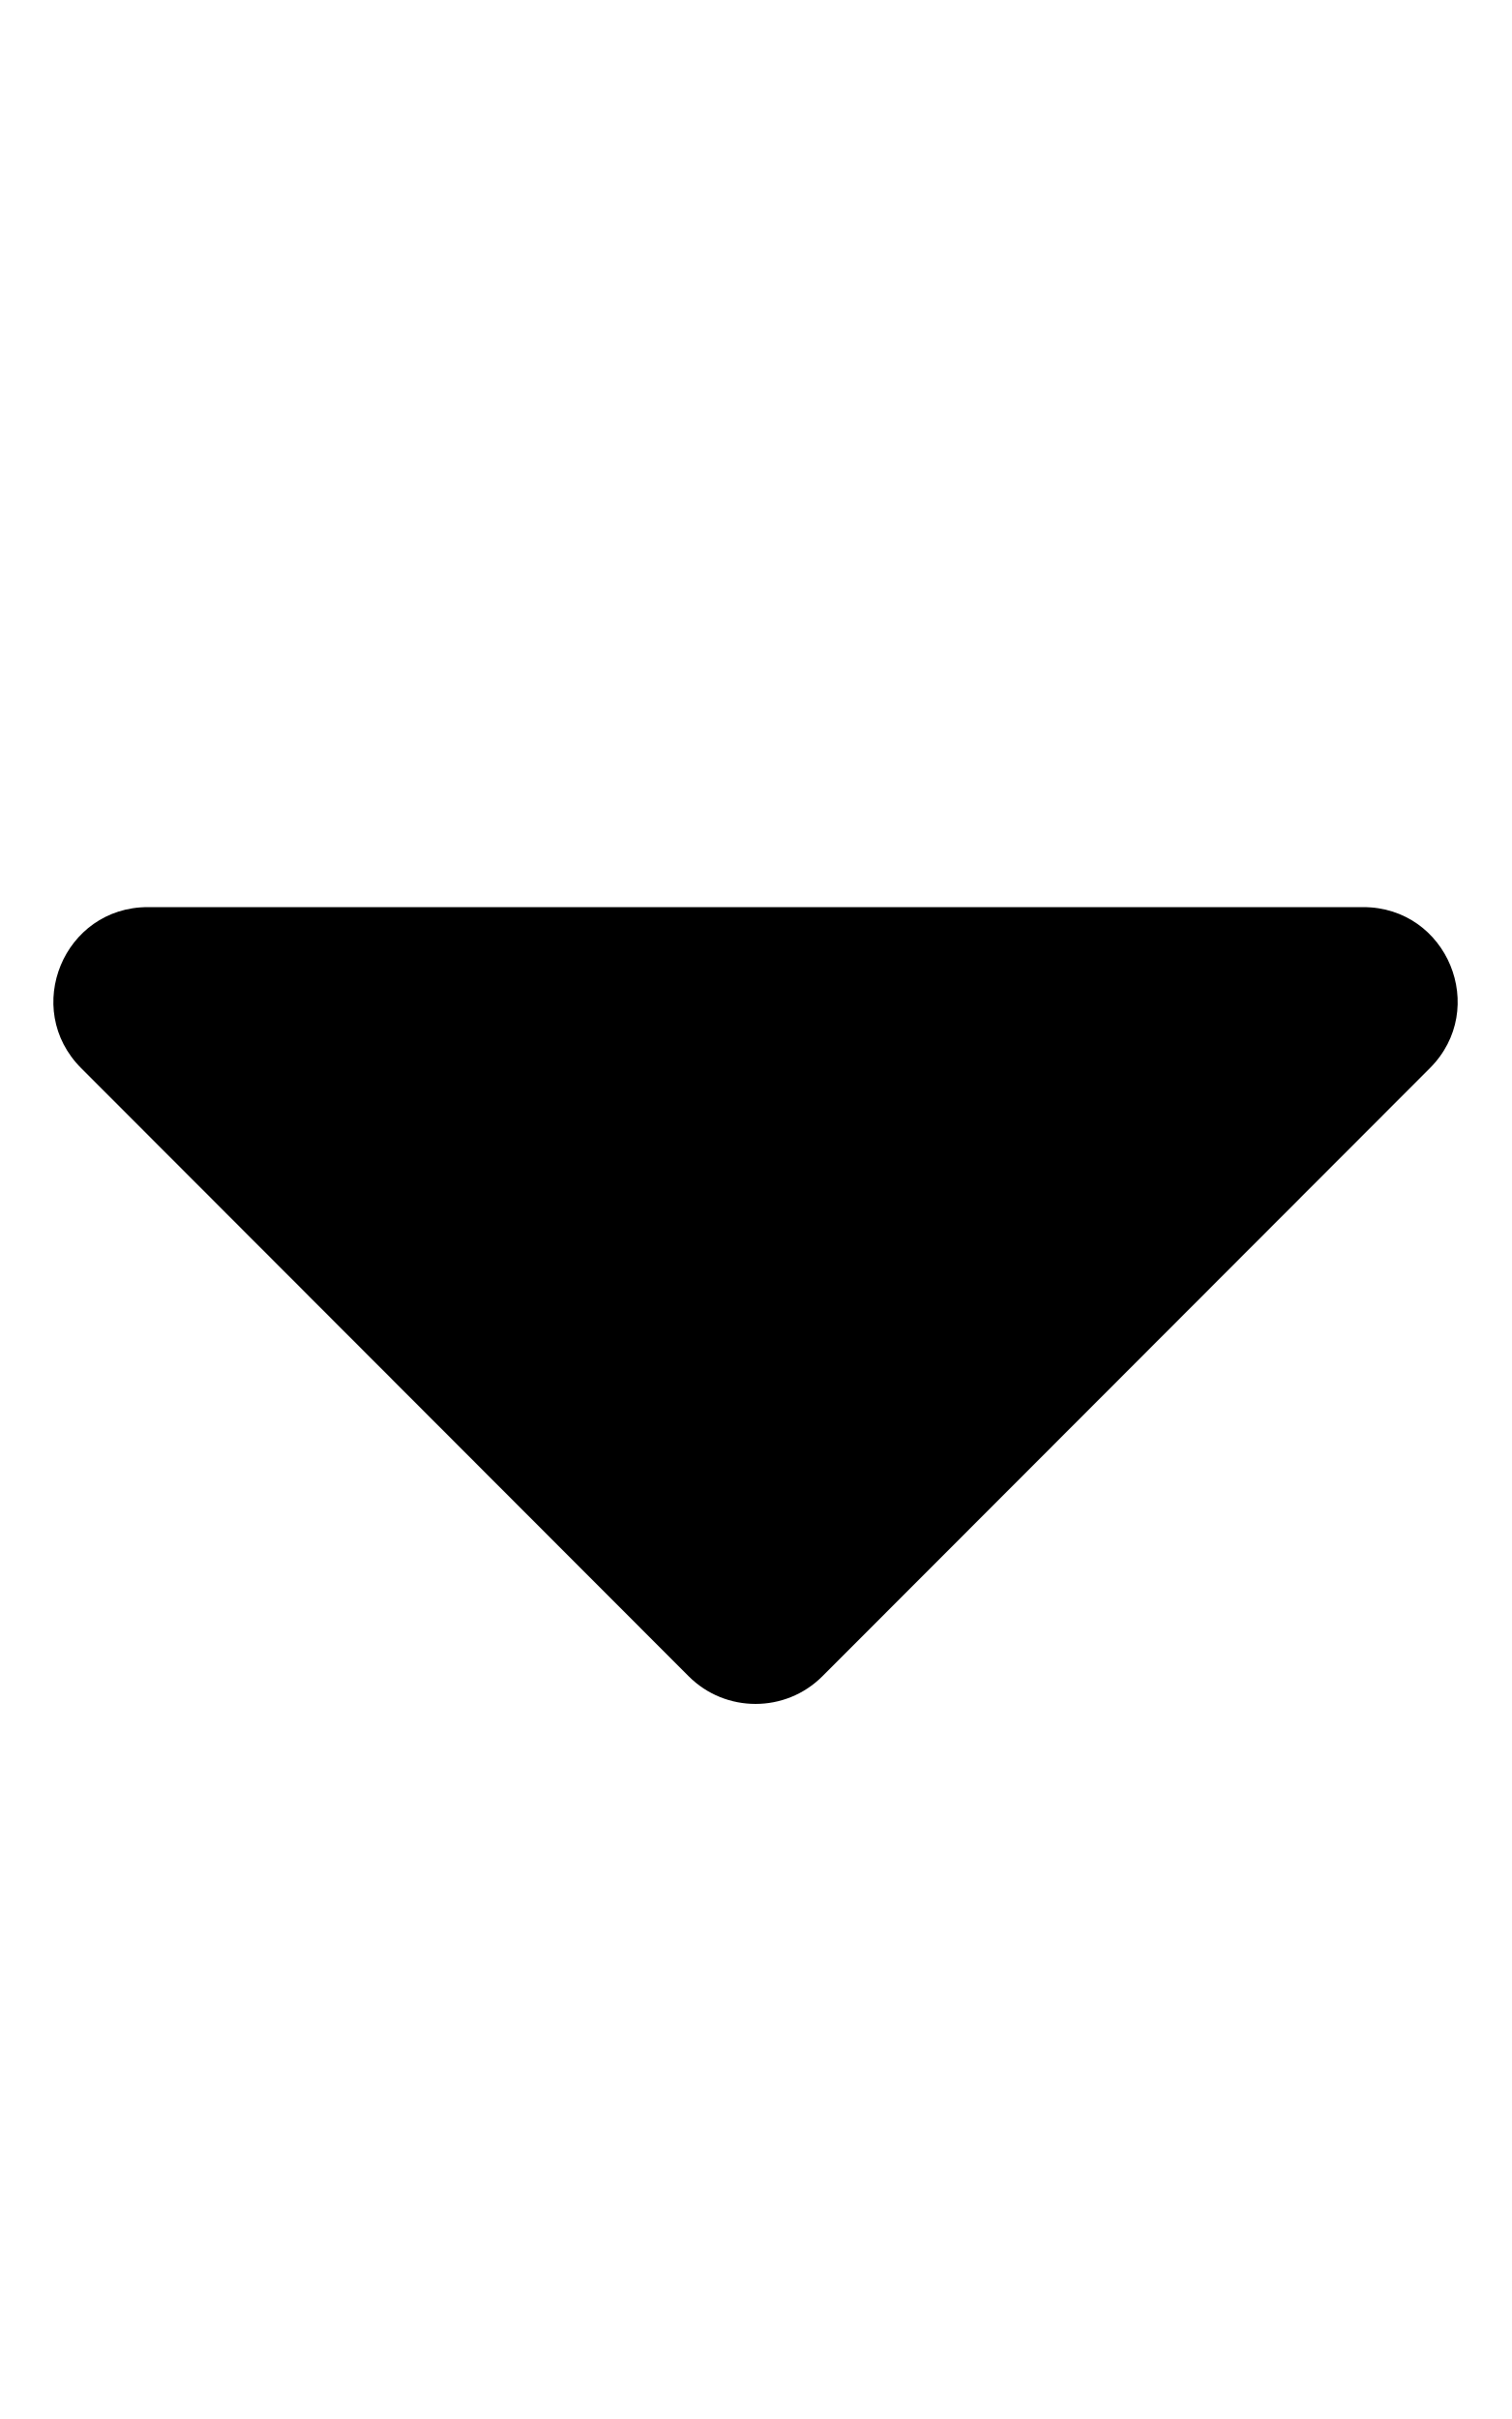
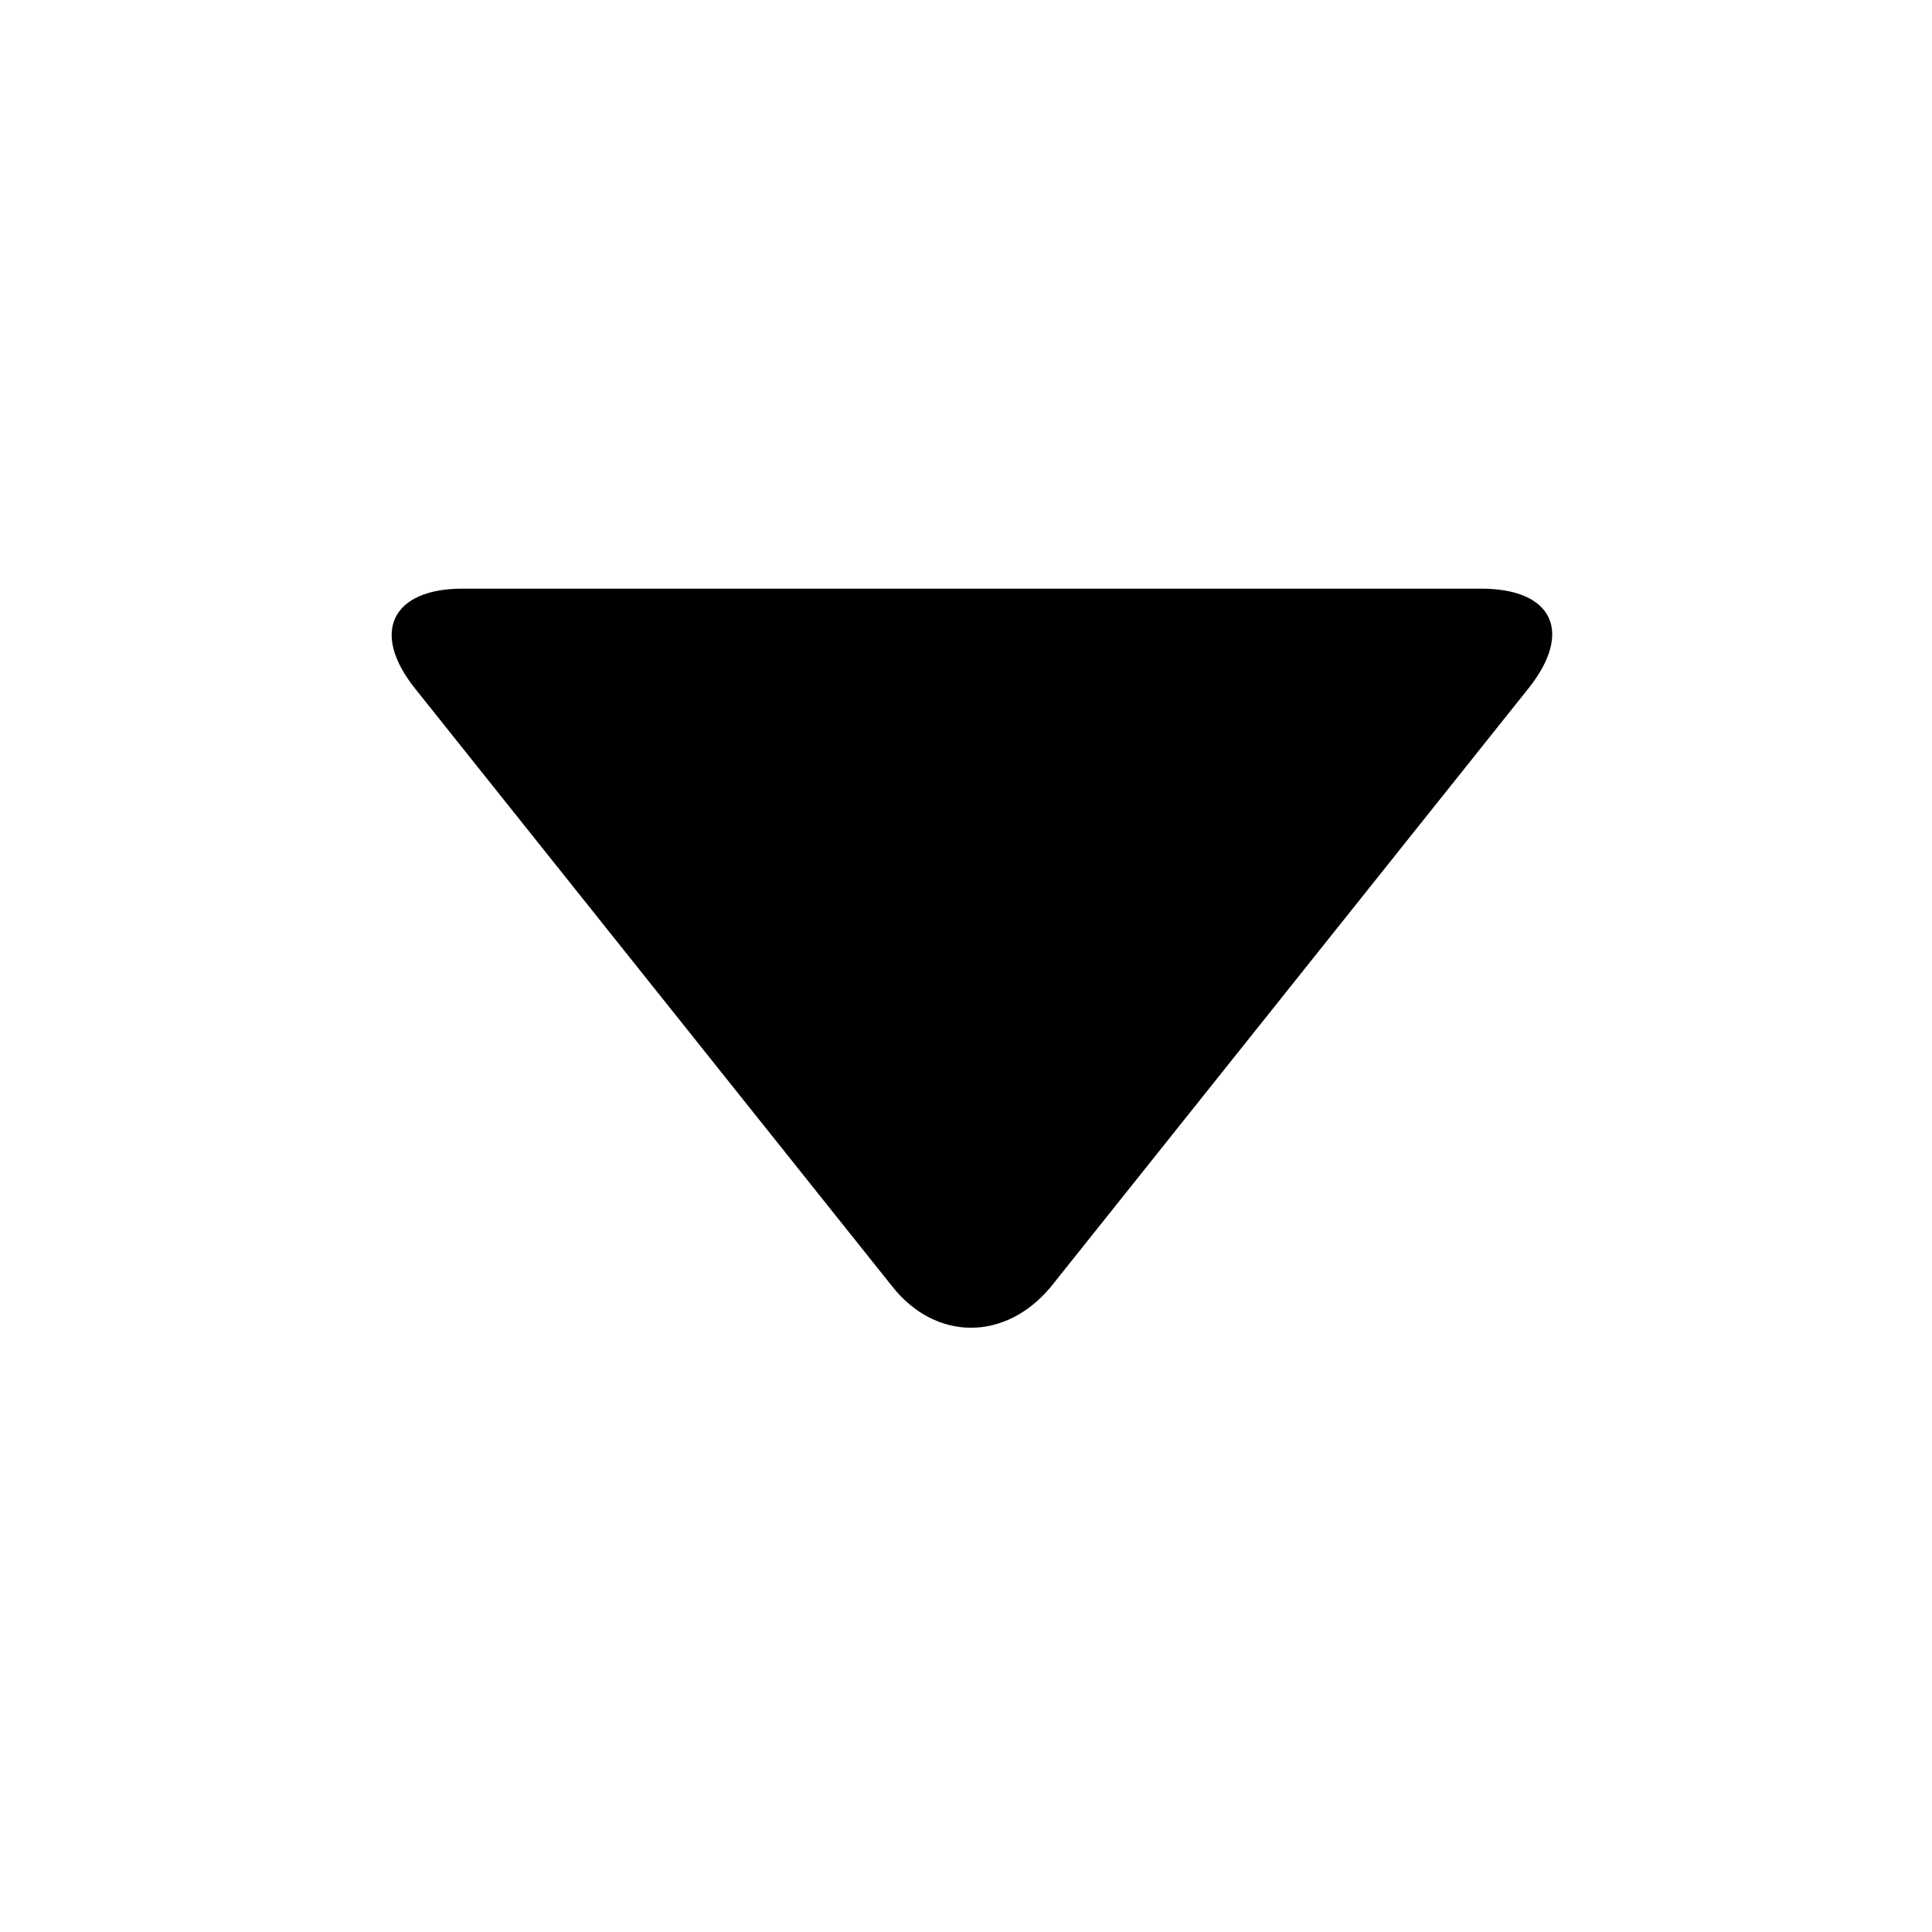
- <svg xmlns="http://www.w3.org/2000/svg" viewBox="0 0 320 512">
-   <path d="M31.3 192h257.3c17.8 0 26.7 21.5 14.1 34.1L174.1 354.8c-7.8 7.8-20.5 7.8-28.3 0L17.2 226.1C4.6 213.5 13.5 192 31.3 192z" class="" />
+ <svg xmlns="http://www.w3.org/2000/svg" fill="" viewBox="-6.5 0 32 32" version="1.1">
+   <path d="M18.813 11.406l-7.906 9.906c-0.75 0.906-1.906 0.906-2.625 0l-7.906-9.906c-0.75-0.938-0.375-1.656 0.781-1.656h16.875c1.188 0 1.531 0.719 0.781 1.656z" />
</svg>
